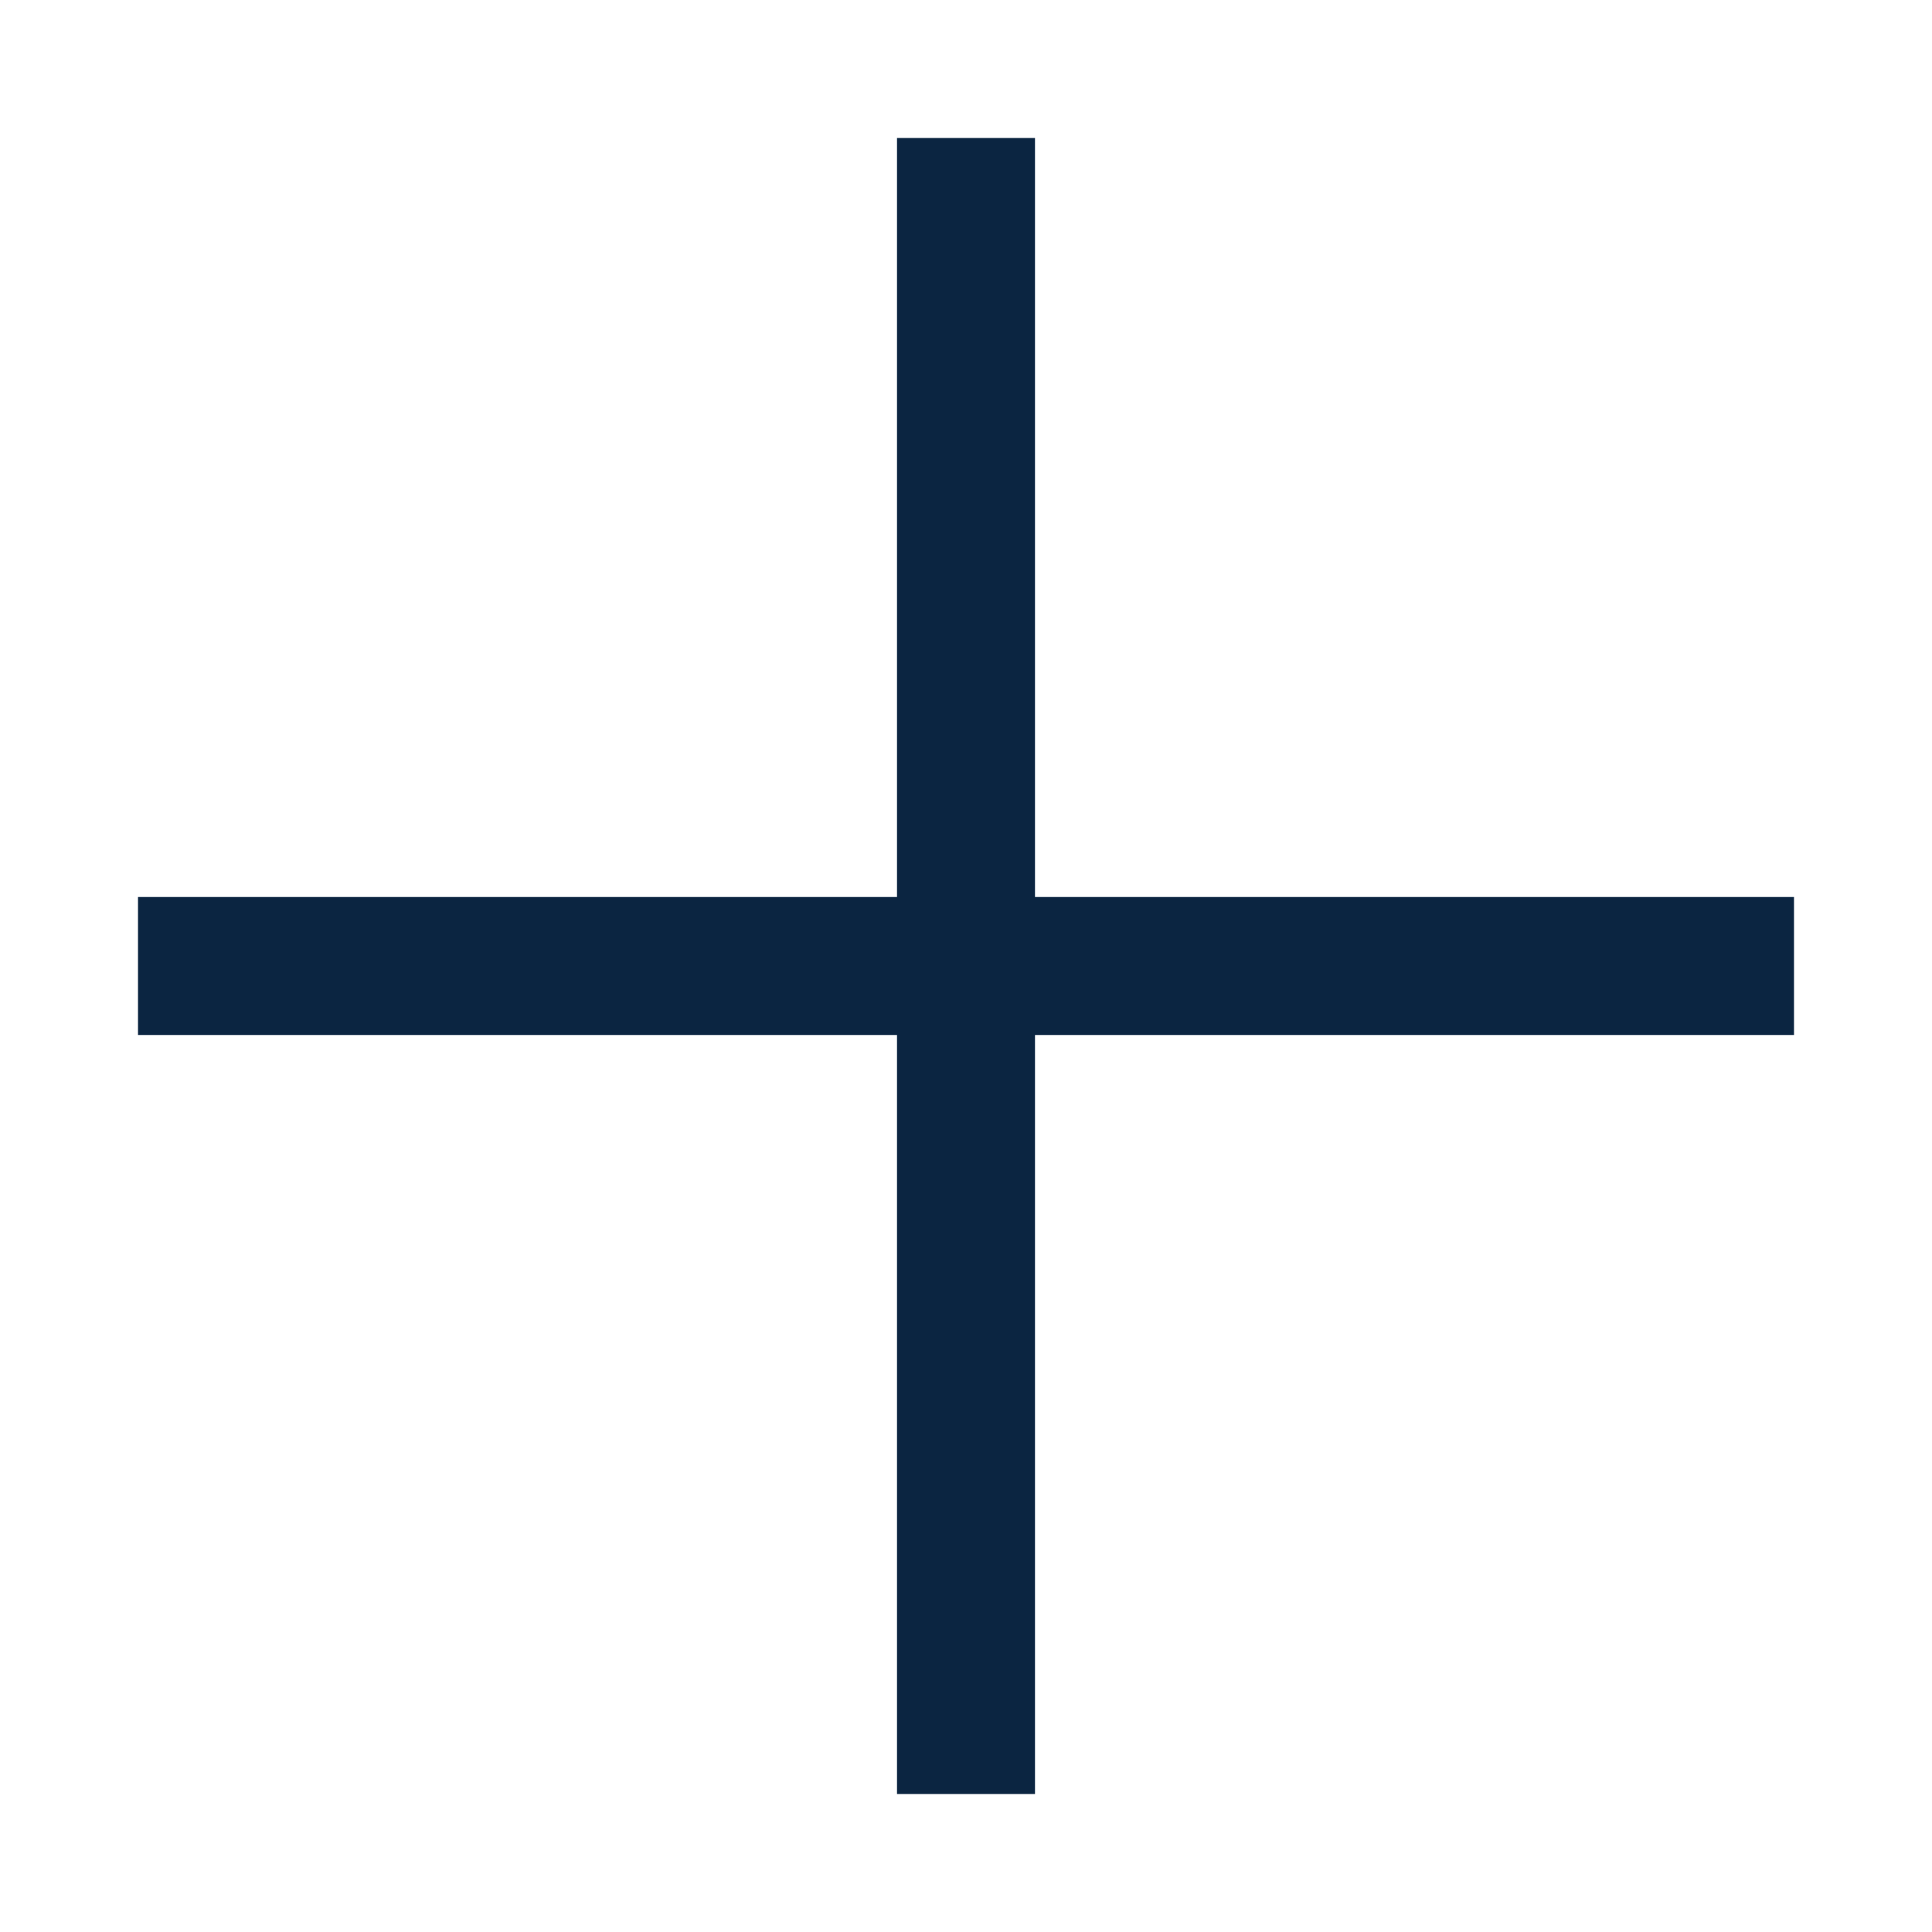
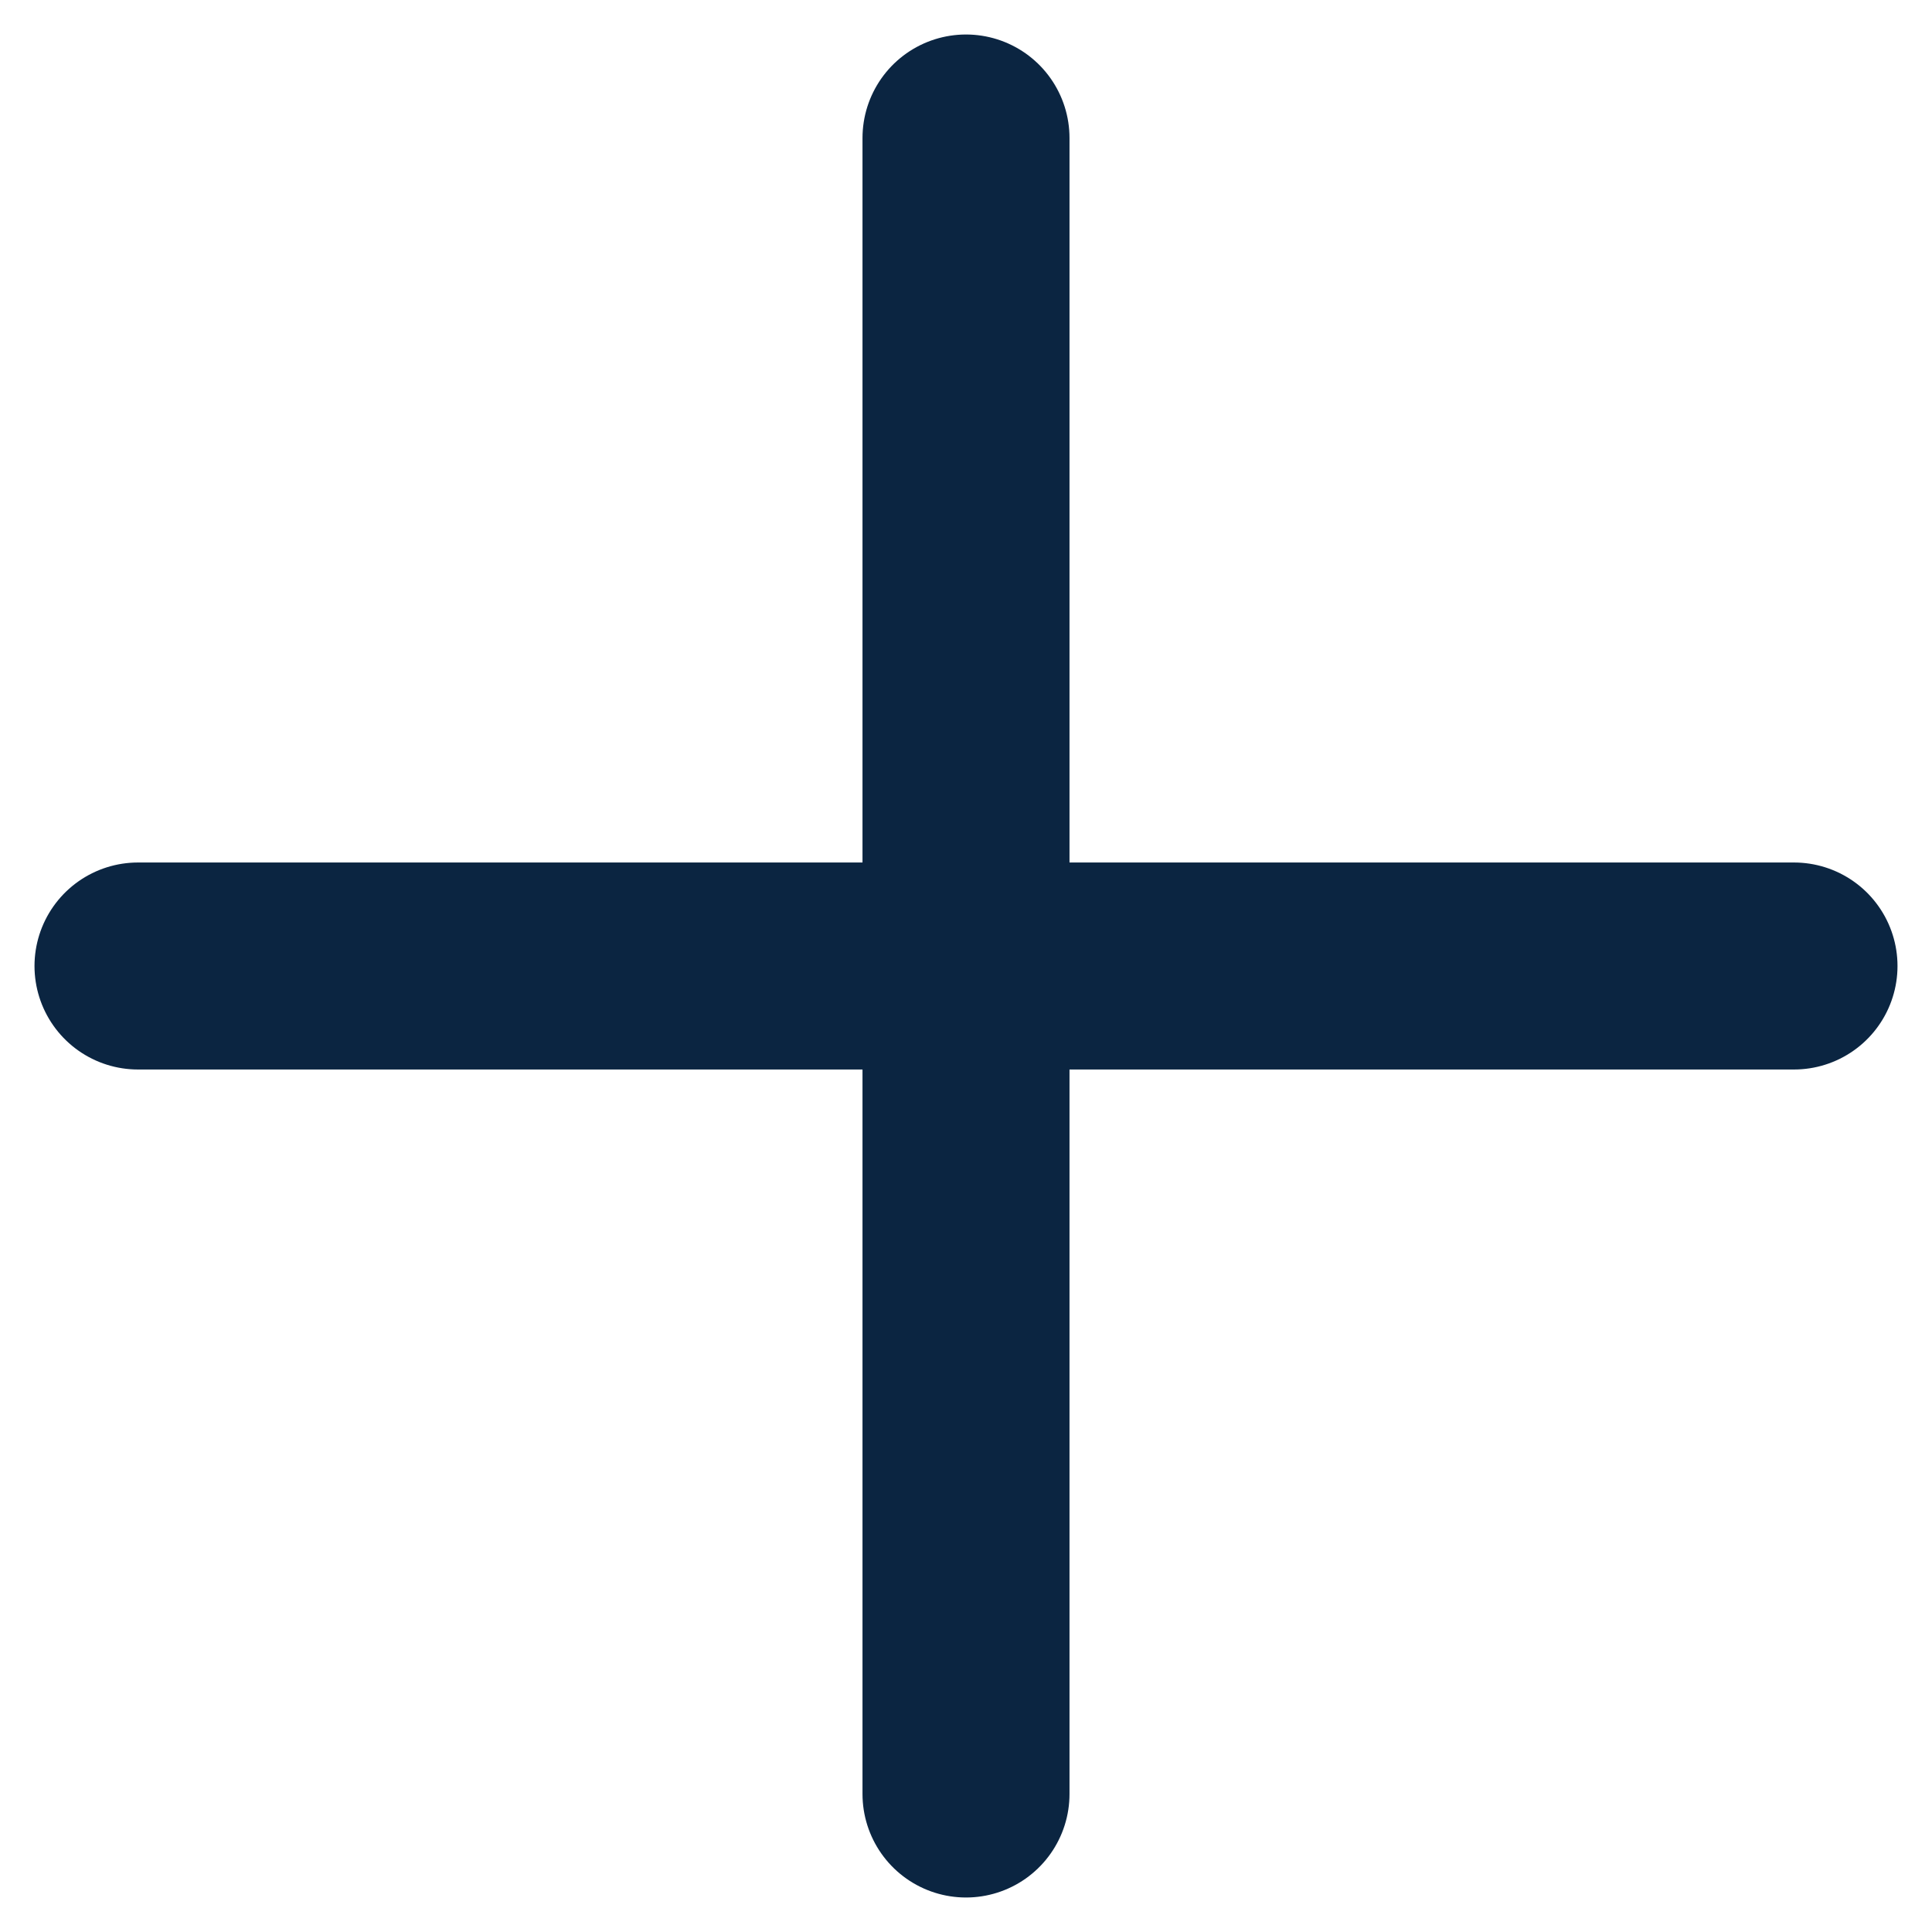
<svg xmlns="http://www.w3.org/2000/svg" width="14" height="14" viewBox="0 0 14 14" fill="none">
-   <path d="M7 1V13" stroke="#0B2541" strokeWidth="1.5" strokeLinecap="round" strokeLinejoin="round" />
-   <path d="M1 7H13" stroke="#0B2541" strokeWidth="1.5" strokeLinecap="round" strokeLinejoin="round" />
+   <path d="M7 1V13" stroke="#0B2541" stroke-width="1.5" stroke-linecap="round" stroke-linejoin="round" />
+   <path d="M1 7H13" stroke="#0B2541" stroke-width="1.5" stroke-linecap="round" stroke-linejoin="round" />
</svg>
